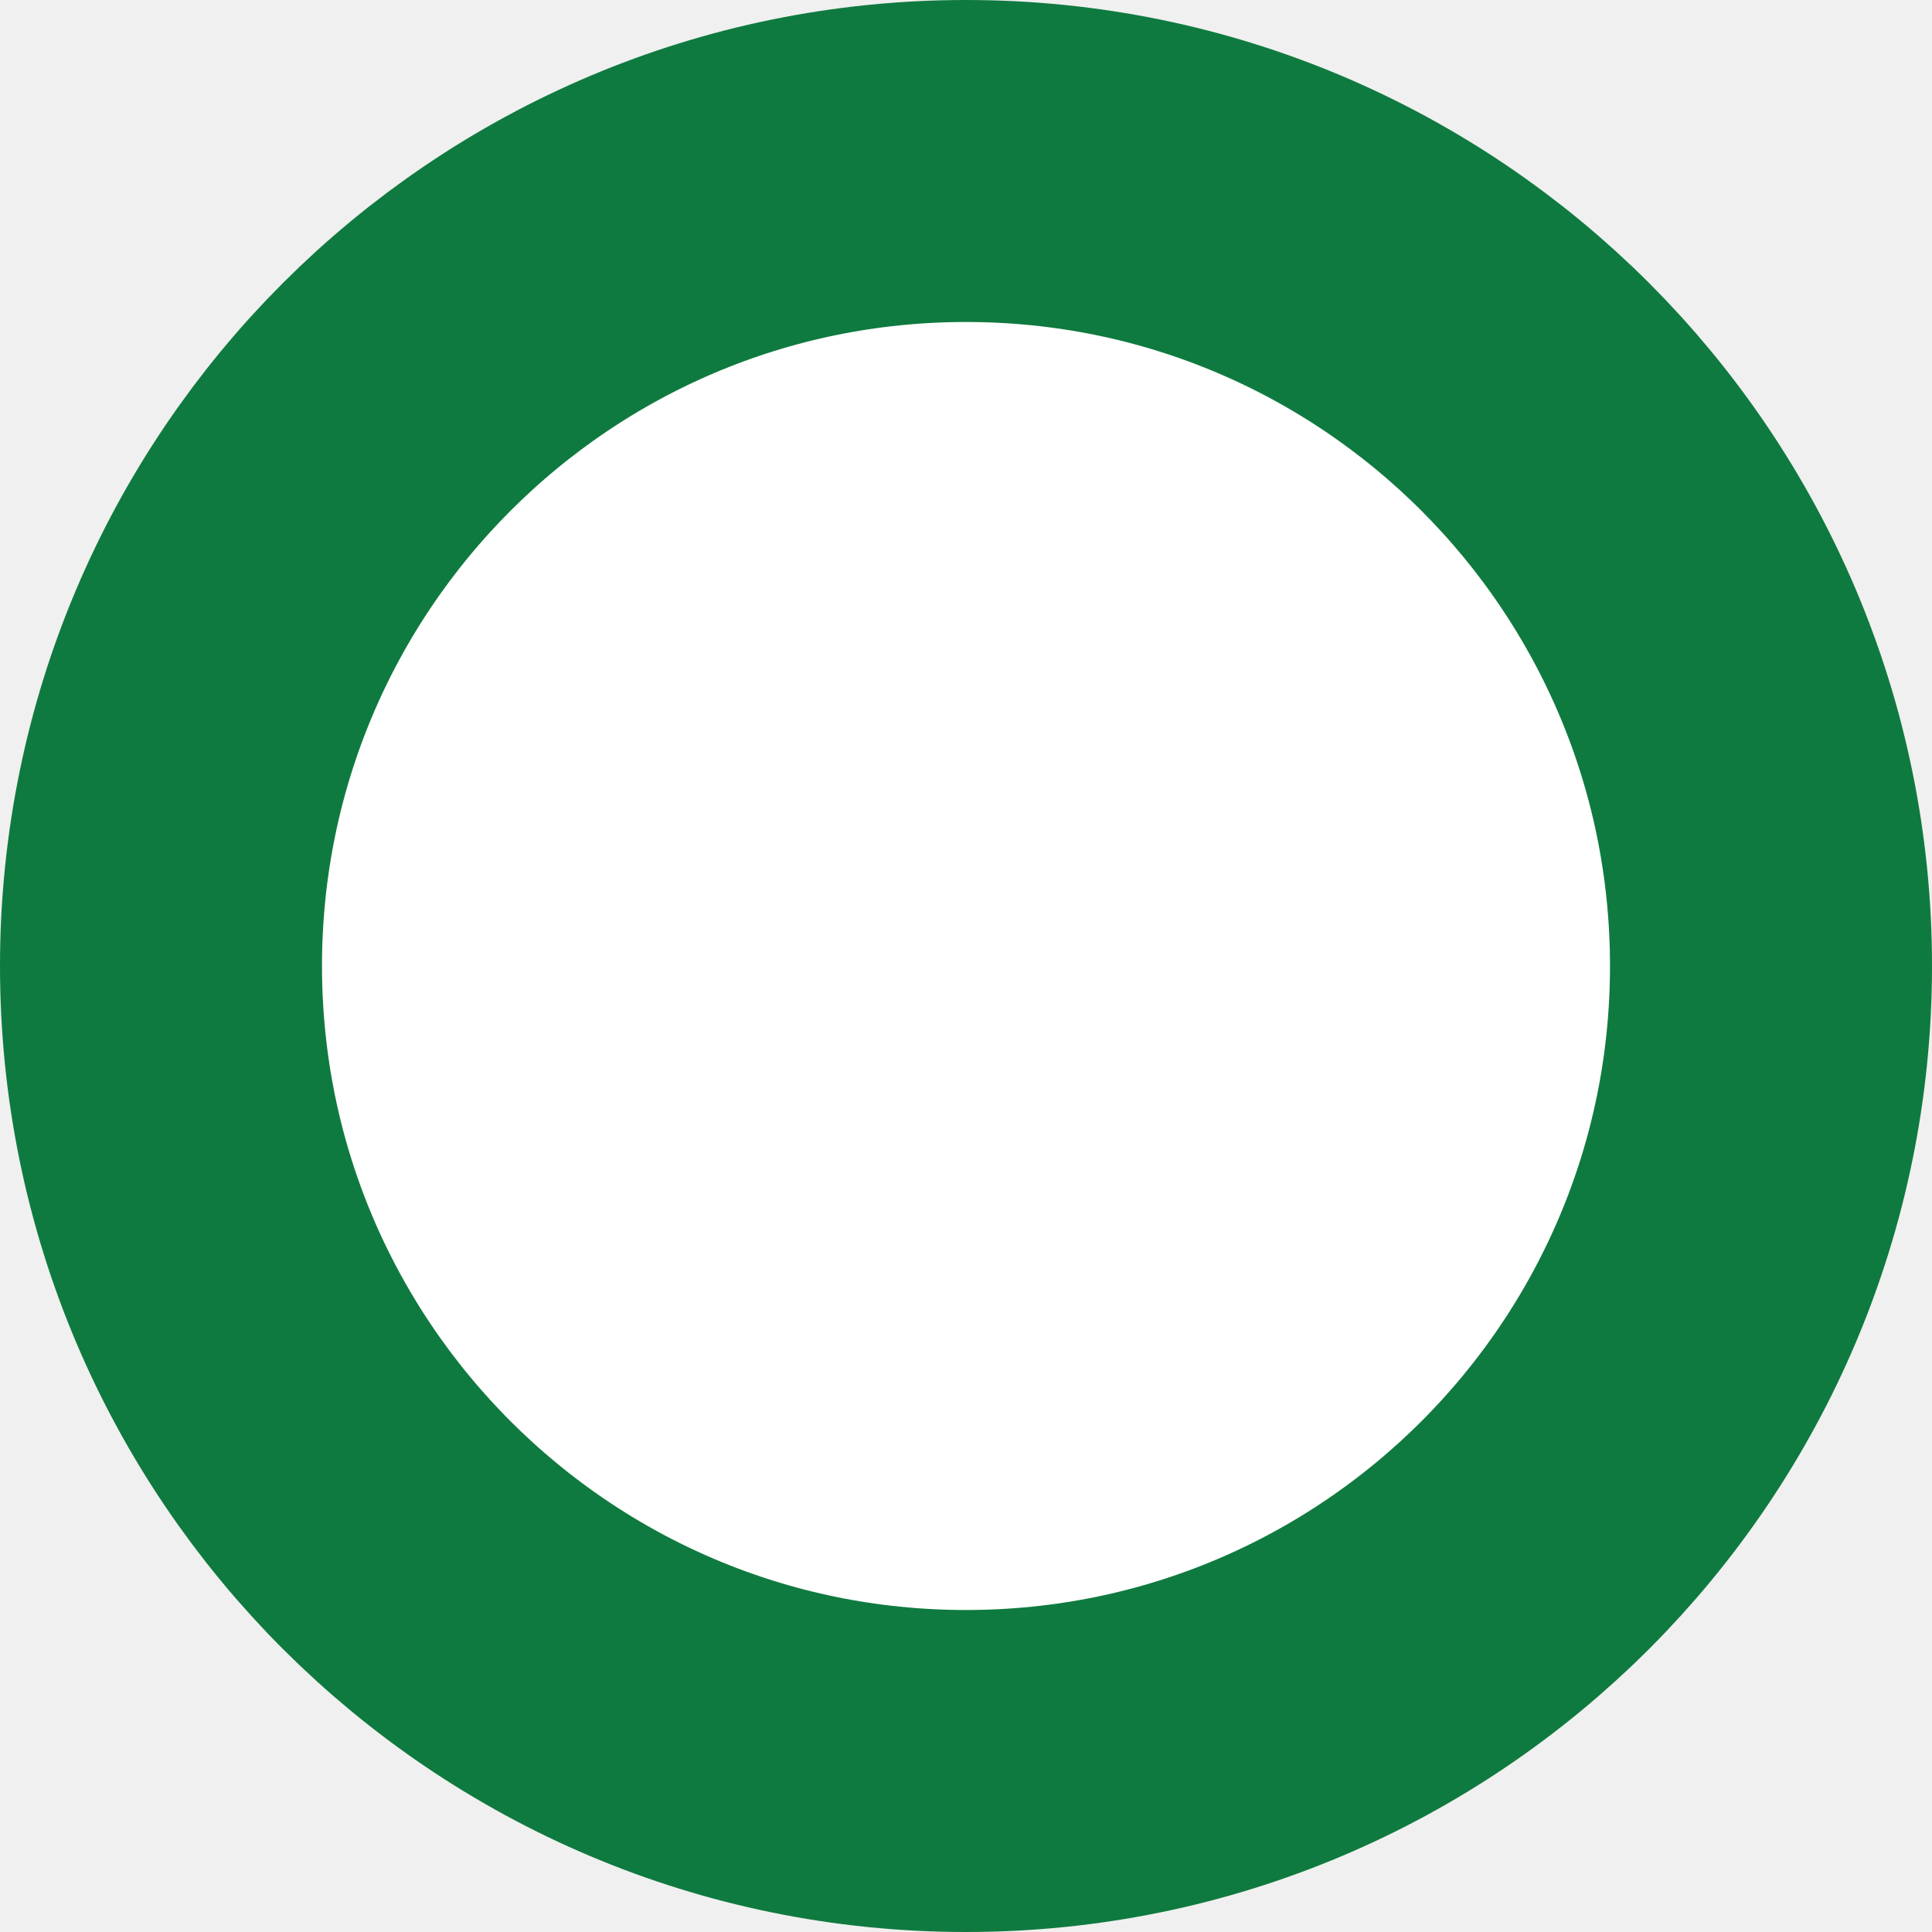
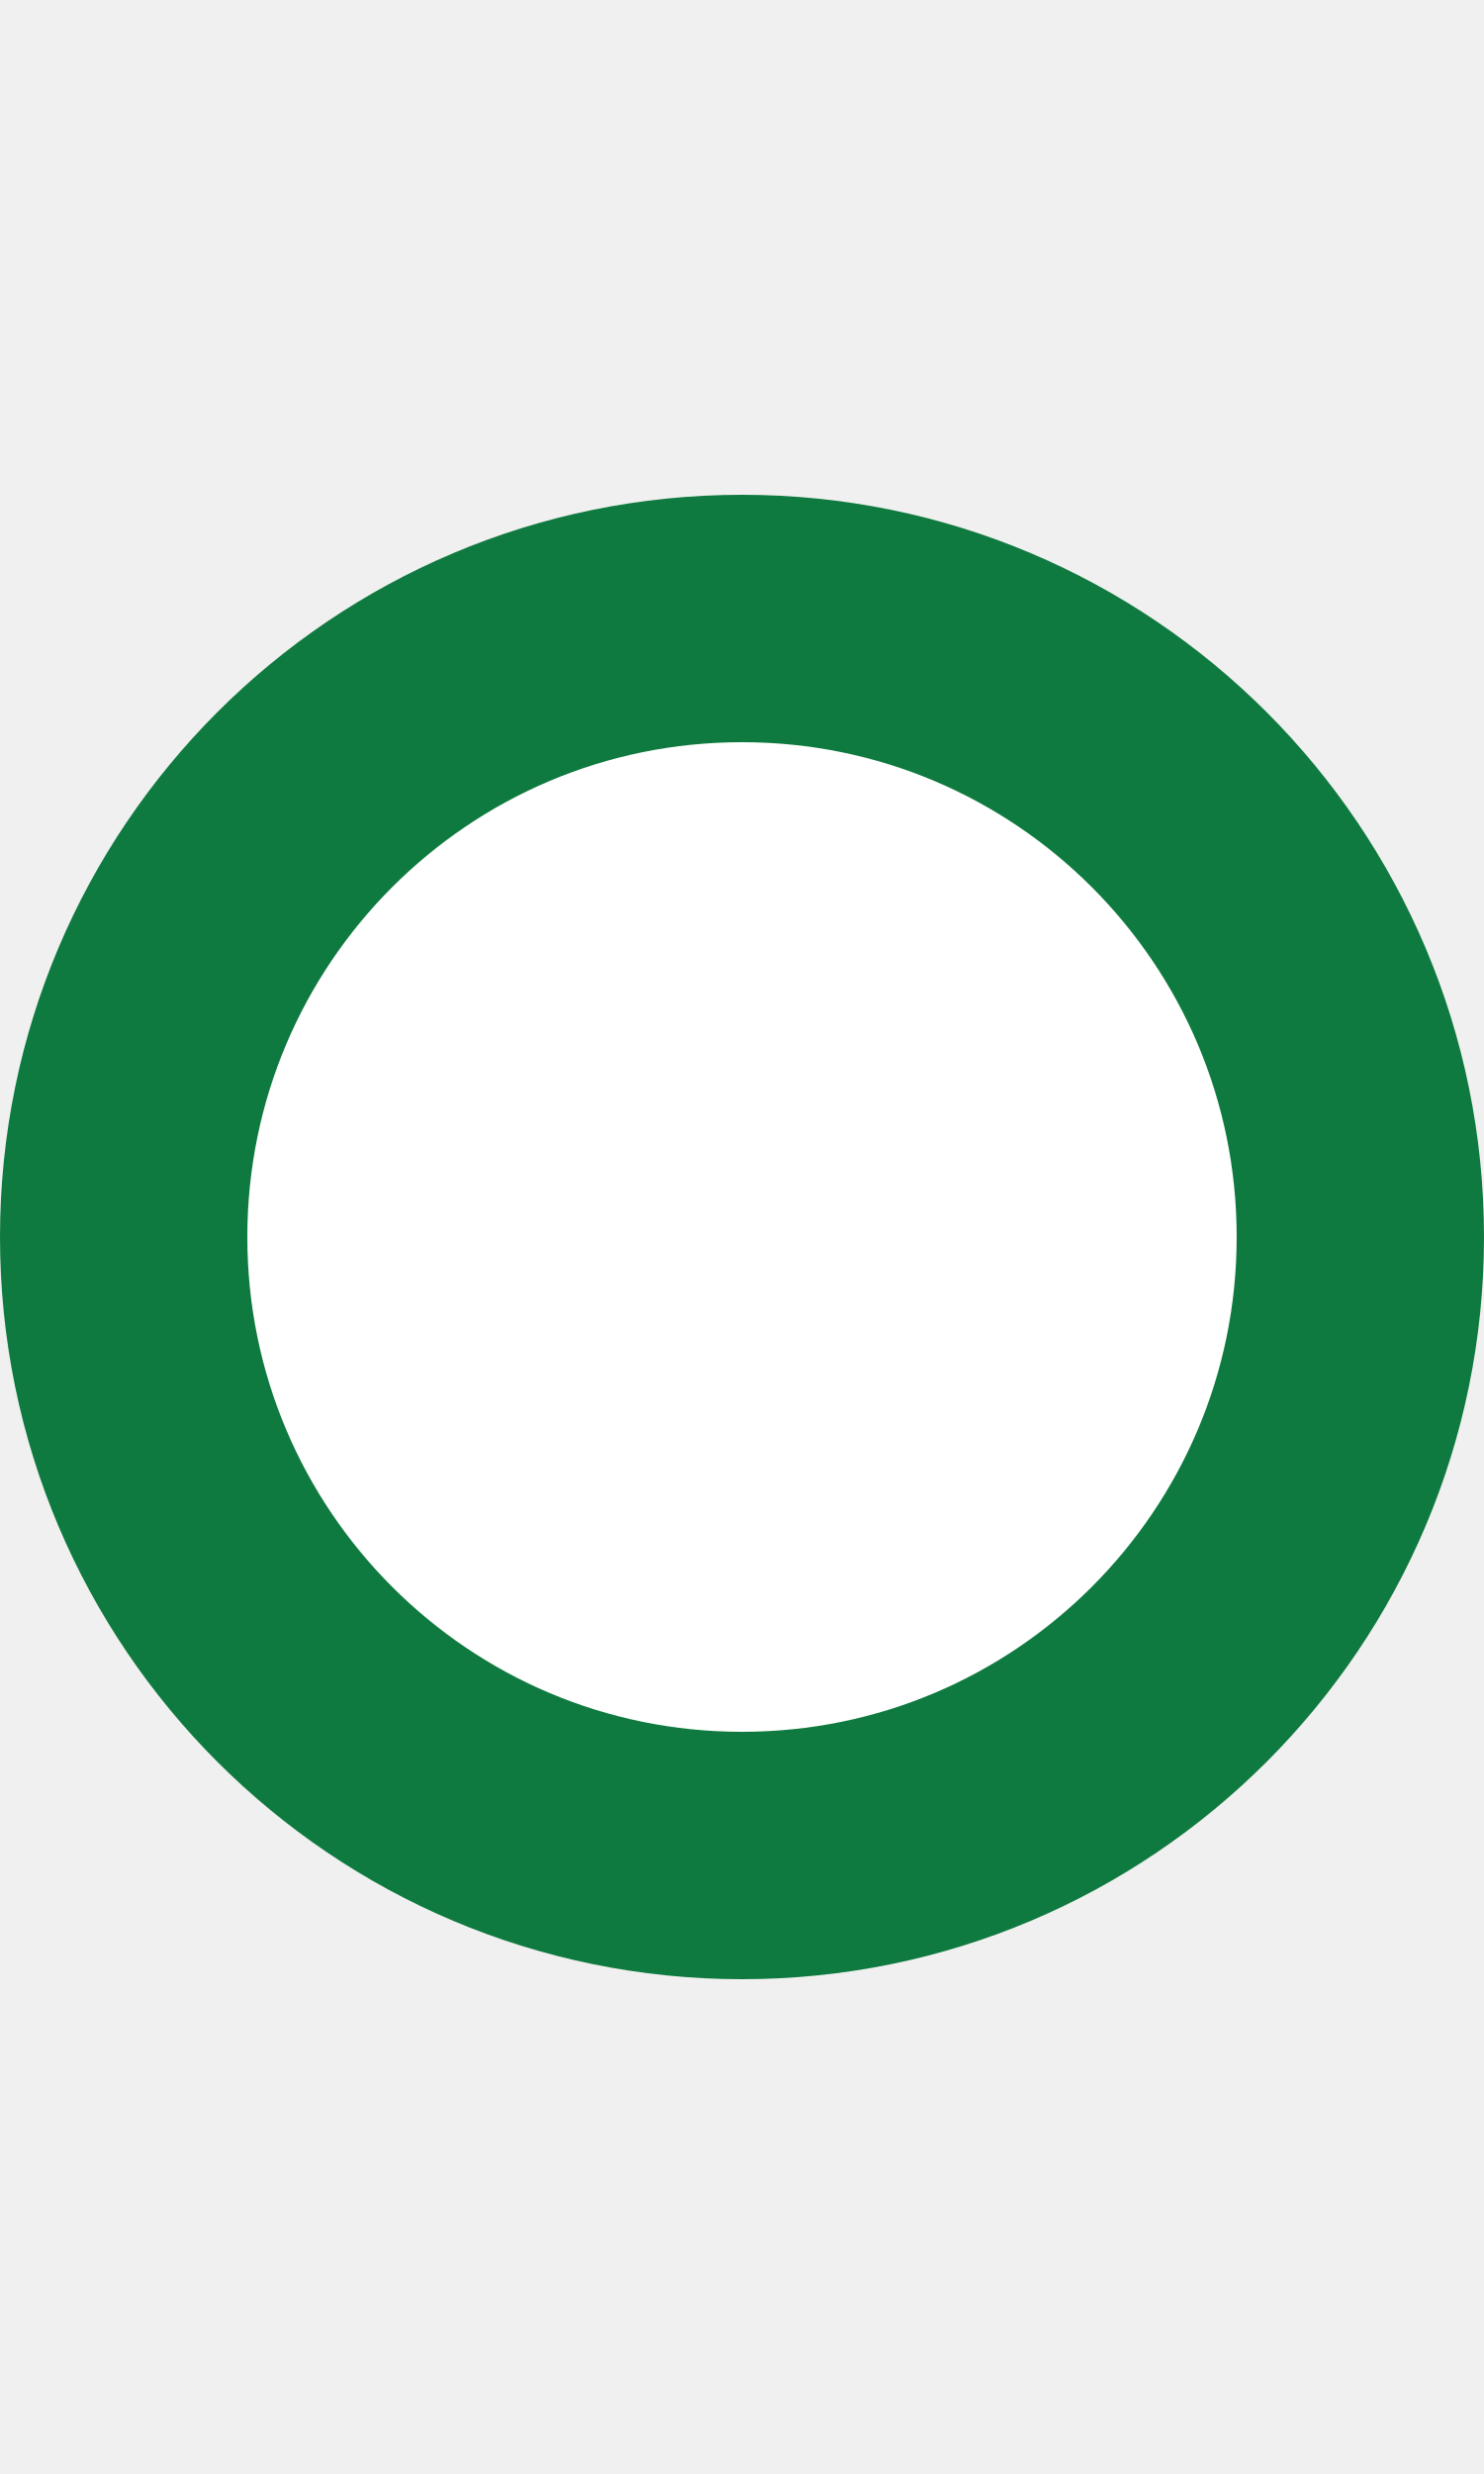
- <svg xmlns="http://www.w3.org/2000/svg" preserveAspectRatio="none" overflow="visible" style="display: block;" width="12" height="12" viewBox="0 0 12 12" fill="none">
-   <path id="Ellipse" d="M11 6C11 8.761 8.761 11 6 11C3.239 11 1 8.761 1 6C1 3.239 3.239 1 6 1C8.761 1 11 3.239 11 6Z" fill="white" stroke-width="2" stroke="#0F7A3F" />
+ <svg xmlns="http://www.w3.org/2000/svg" preserveAspectRatio="none" overflow="visible" style="display: block;" width="12" height="20" viewBox="0 0 12 20" fill="none">
+   <g id="Dot">
+     <circle id="Ellipse" cx="6" cy="10" r="5" fill="white" stroke-width="2" stroke="#0F7A3F" />
+   </g>
</svg>
